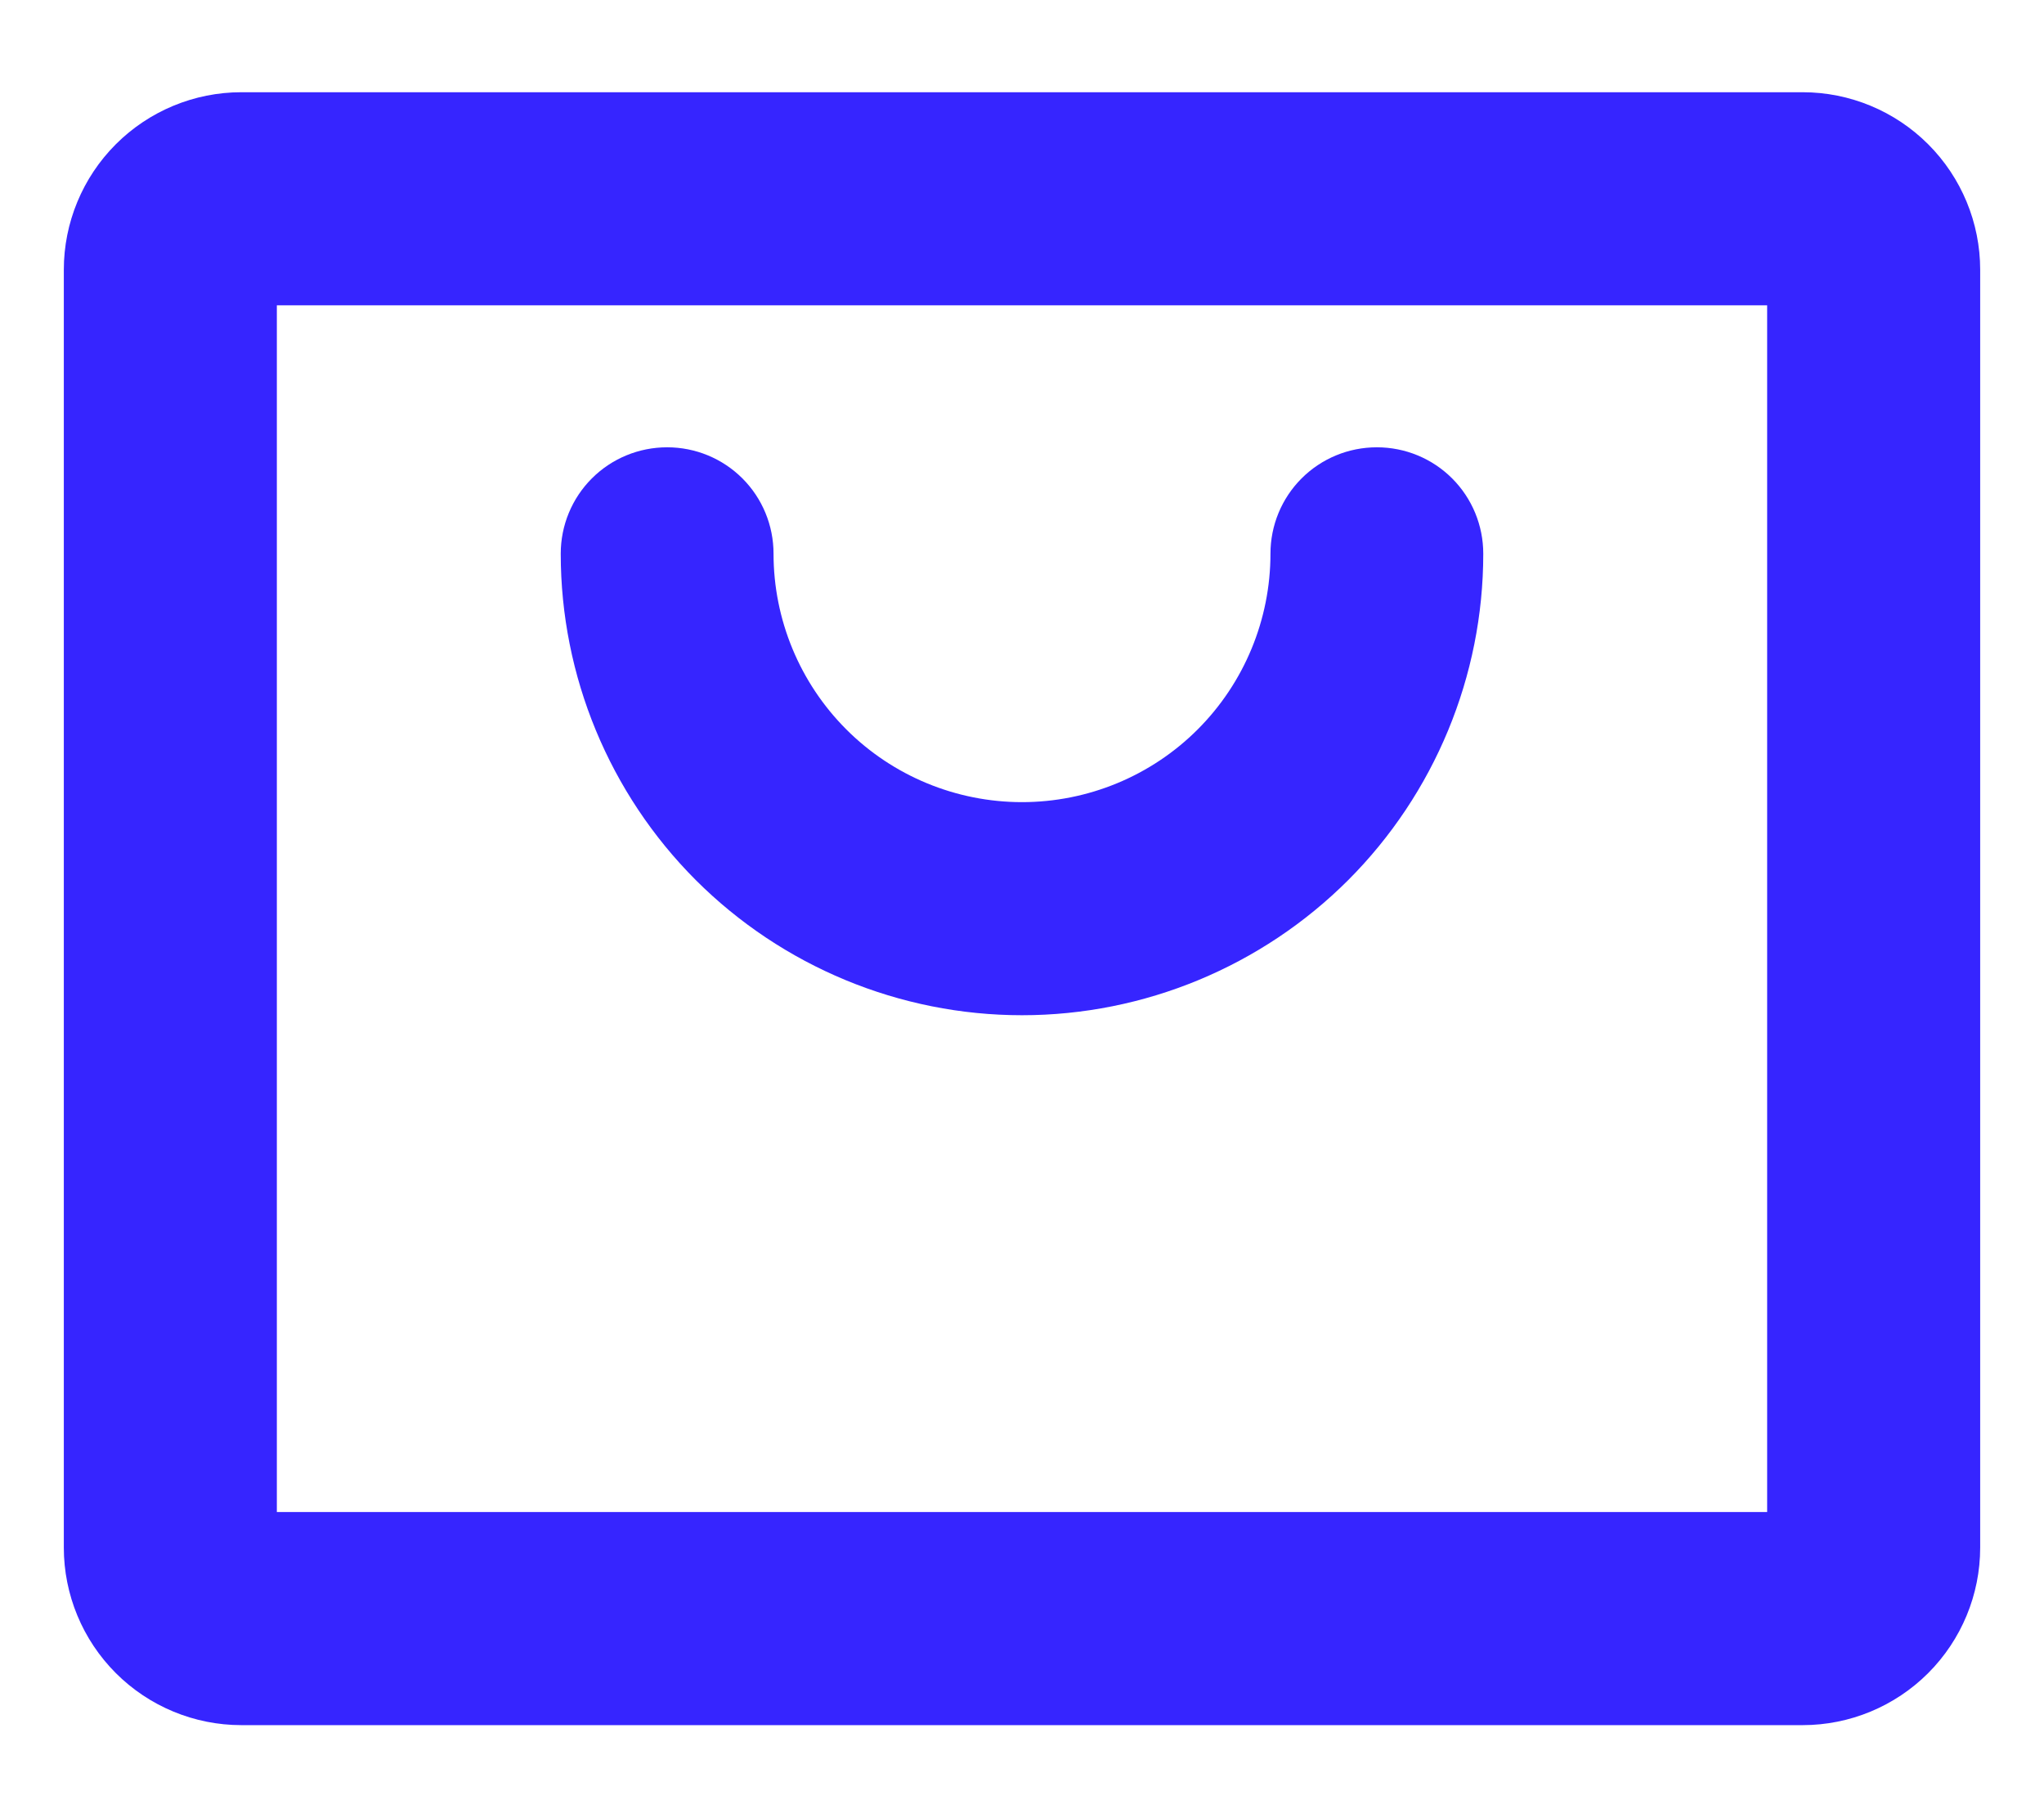
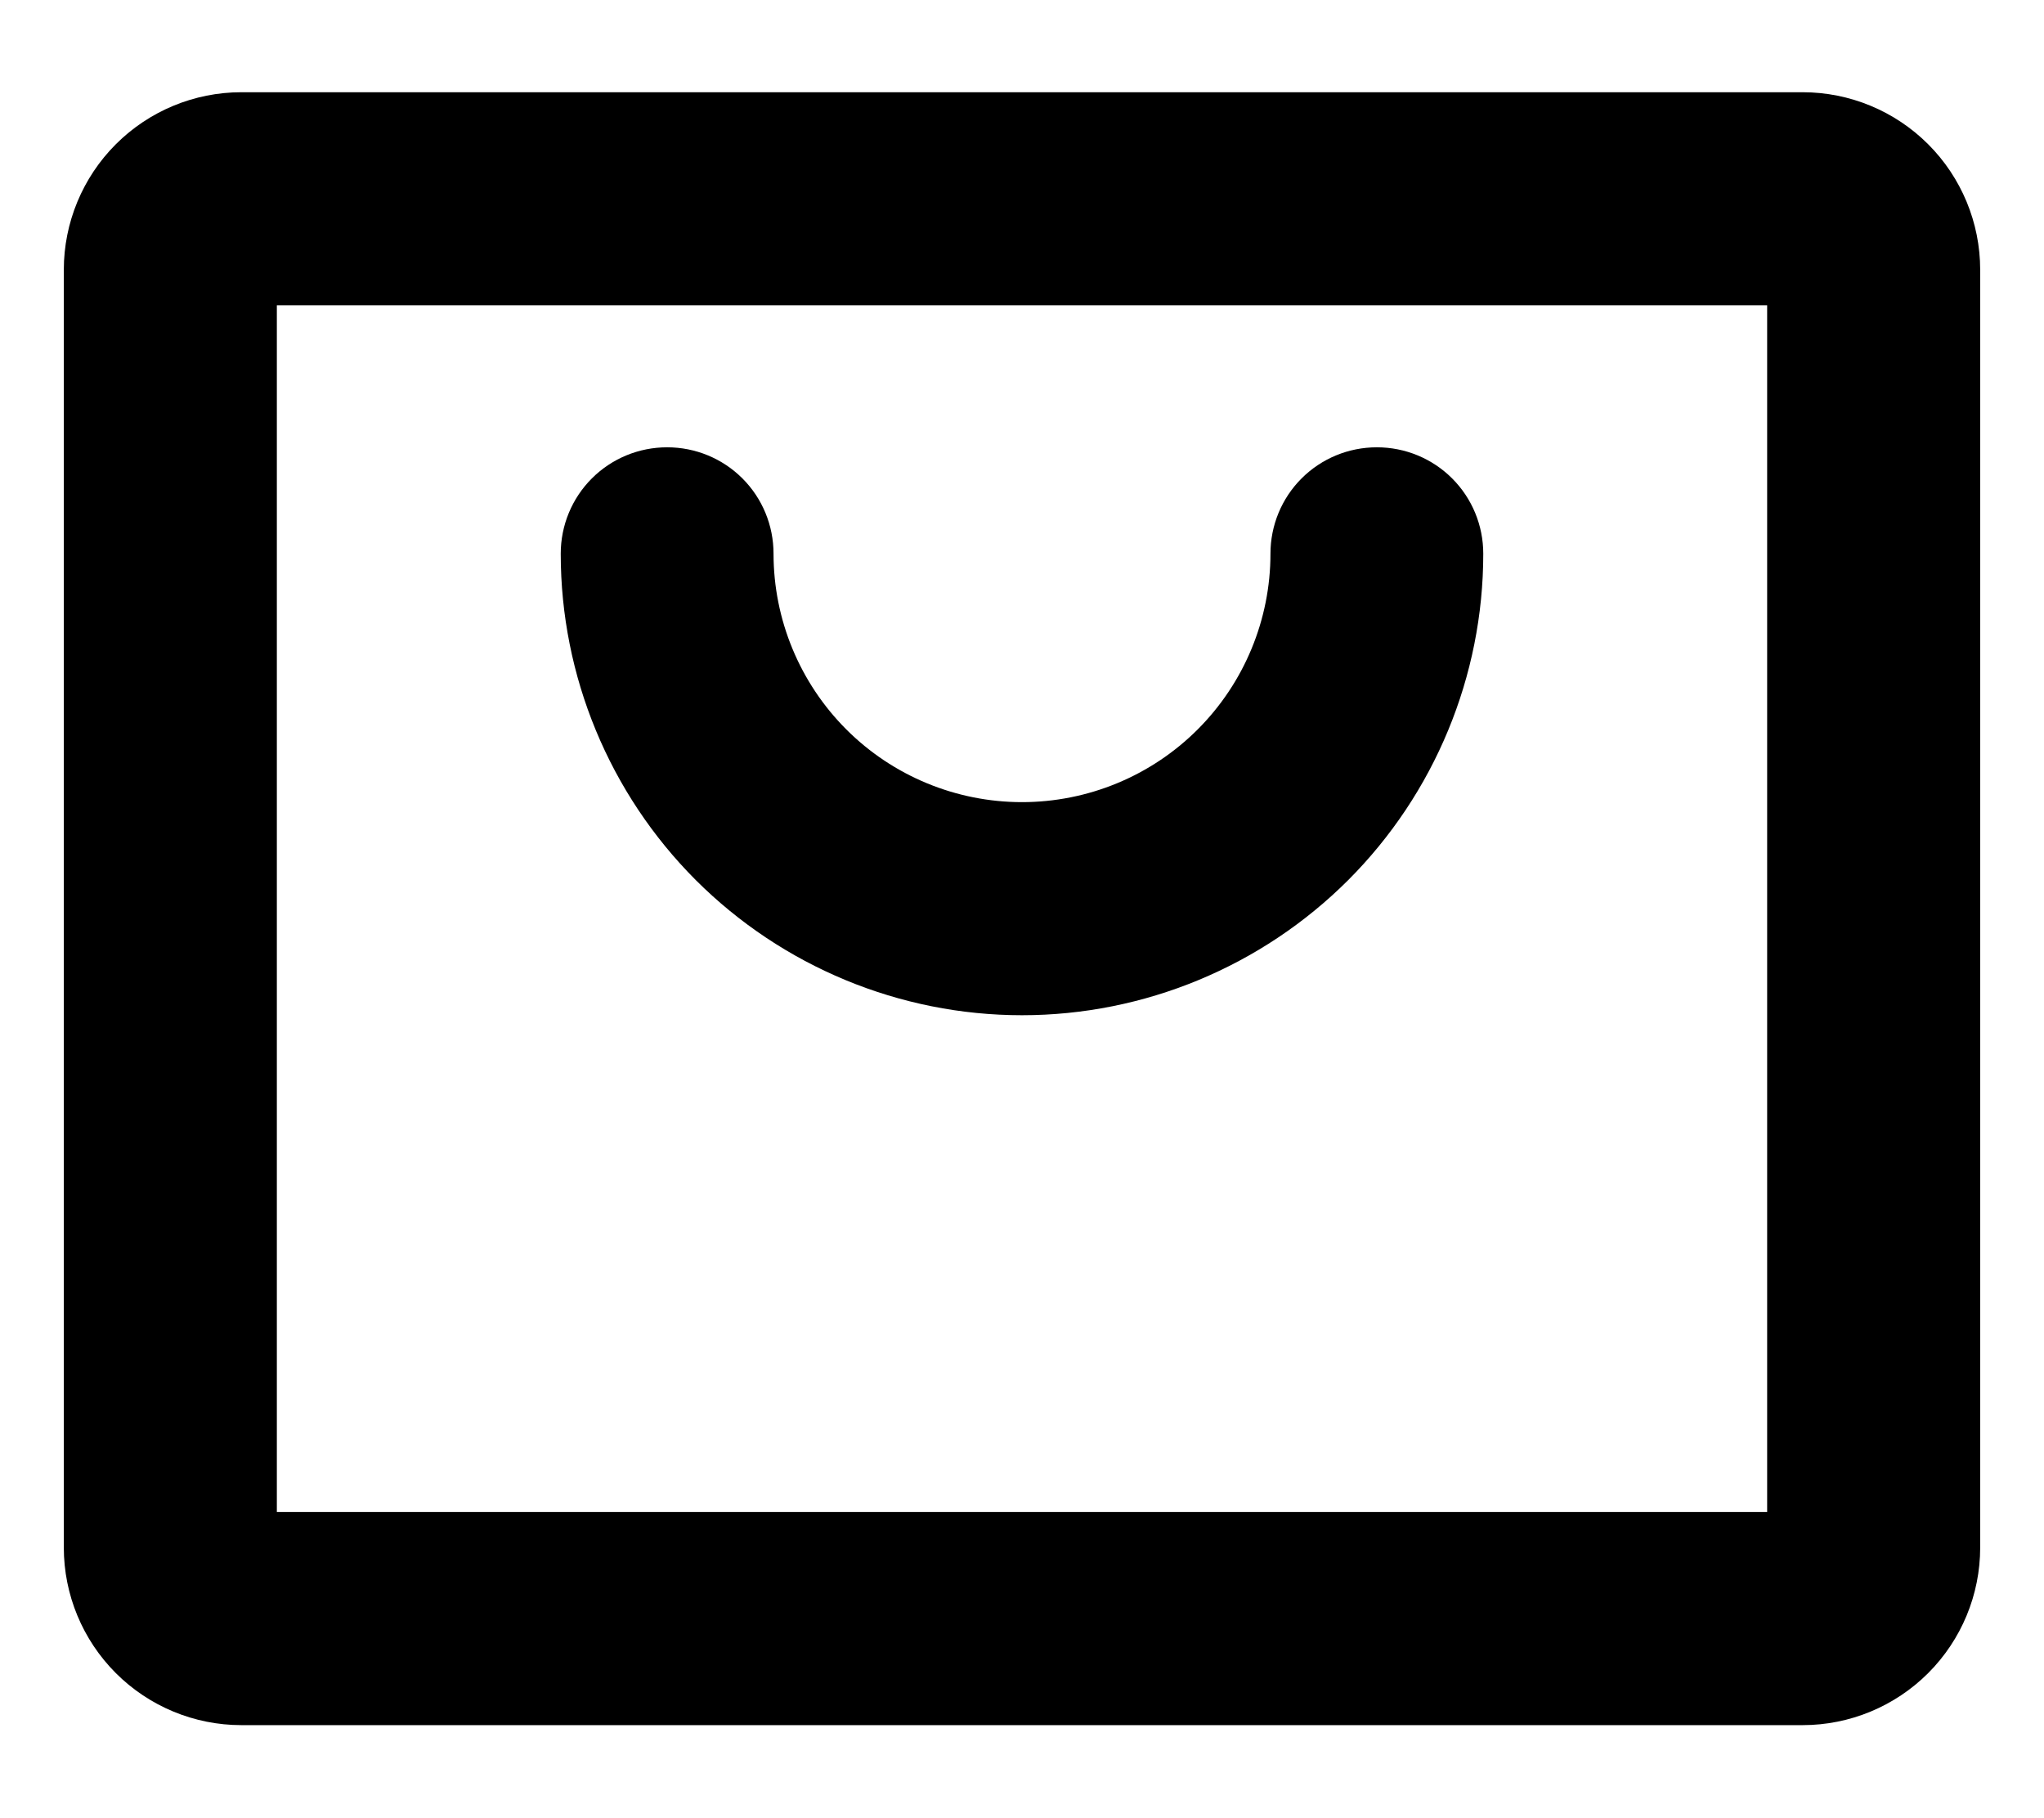
<svg xmlns="http://www.w3.org/2000/svg" width="18" height="16" viewBox="0 0 18 16" fill="none">
-   <path d="M15.875 0.812H2.125C1.711 0.812 1.313 0.977 1.02 1.27C0.727 1.563 0.562 1.961 0.562 2.375V13.625C0.562 14.039 0.727 14.437 1.02 14.73C1.313 15.023 1.711 15.188 2.125 15.188H15.875C16.289 15.188 16.687 15.023 16.98 14.73C17.273 14.437 17.438 14.039 17.438 13.625V2.375C17.438 1.961 17.273 1.563 16.98 1.27C16.687 0.977 16.289 0.812 15.875 0.812ZM15.562 13.312H2.438V2.688H15.562V13.312ZM4.938 4.875C4.938 4.626 5.036 4.388 5.212 4.212C5.388 4.036 5.626 3.938 5.875 3.938C6.124 3.938 6.362 4.036 6.538 4.212C6.714 4.388 6.812 4.626 6.812 4.875C6.812 5.455 7.043 6.012 7.453 6.422C7.863 6.832 8.42 7.062 9 7.062C9.58 7.062 10.137 6.832 10.547 6.422C10.957 6.012 11.188 5.455 11.188 4.875C11.188 4.626 11.286 4.388 11.462 4.212C11.638 4.036 11.876 3.938 12.125 3.938C12.374 3.938 12.612 4.036 12.788 4.212C12.964 4.388 13.062 4.626 13.062 4.875C13.062 5.952 12.634 6.986 11.873 7.748C11.111 8.509 10.077 8.938 9 8.938C7.923 8.938 6.889 8.509 6.127 7.748C5.366 6.986 4.938 5.952 4.938 4.875Z" fill="#3625FF" />
+   <path d="M15.875 0.812H2.125C1.711 0.812 1.313 0.977 1.02 1.27C0.727 1.563 0.562 1.961 0.562 2.375V13.625C0.562 14.039 0.727 14.437 1.02 14.73C1.313 15.023 1.711 15.188 2.125 15.188H15.875C16.289 15.188 16.687 15.023 16.98 14.73C17.273 14.437 17.438 14.039 17.438 13.625V2.375C17.438 1.961 17.273 1.563 16.98 1.27C16.687 0.977 16.289 0.812 15.875 0.812ZM15.562 13.312H2.438V2.688H15.562V13.312ZM4.938 4.875C4.938 4.626 5.036 4.388 5.212 4.212C5.388 4.036 5.626 3.938 5.875 3.938C6.124 3.938 6.362 4.036 6.538 4.212C6.714 4.388 6.812 4.626 6.812 4.875C6.812 5.455 7.043 6.012 7.453 6.422C7.863 6.832 8.42 7.062 9 7.062C9.58 7.062 10.137 6.832 10.547 6.422C10.957 6.012 11.188 5.455 11.188 4.875C11.188 4.626 11.286 4.388 11.462 4.212C11.638 4.036 11.876 3.938 12.125 3.938C12.374 3.938 12.612 4.036 12.788 4.212C12.964 4.388 13.062 4.626 13.062 4.875C13.062 5.952 12.634 6.986 11.873 7.748C11.111 8.509 10.077 8.938 9 8.938C7.923 8.938 6.889 8.509 6.127 7.748C5.366 6.986 4.938 5.952 4.938 4.875Z" fill="currentColor" />
</svg>
